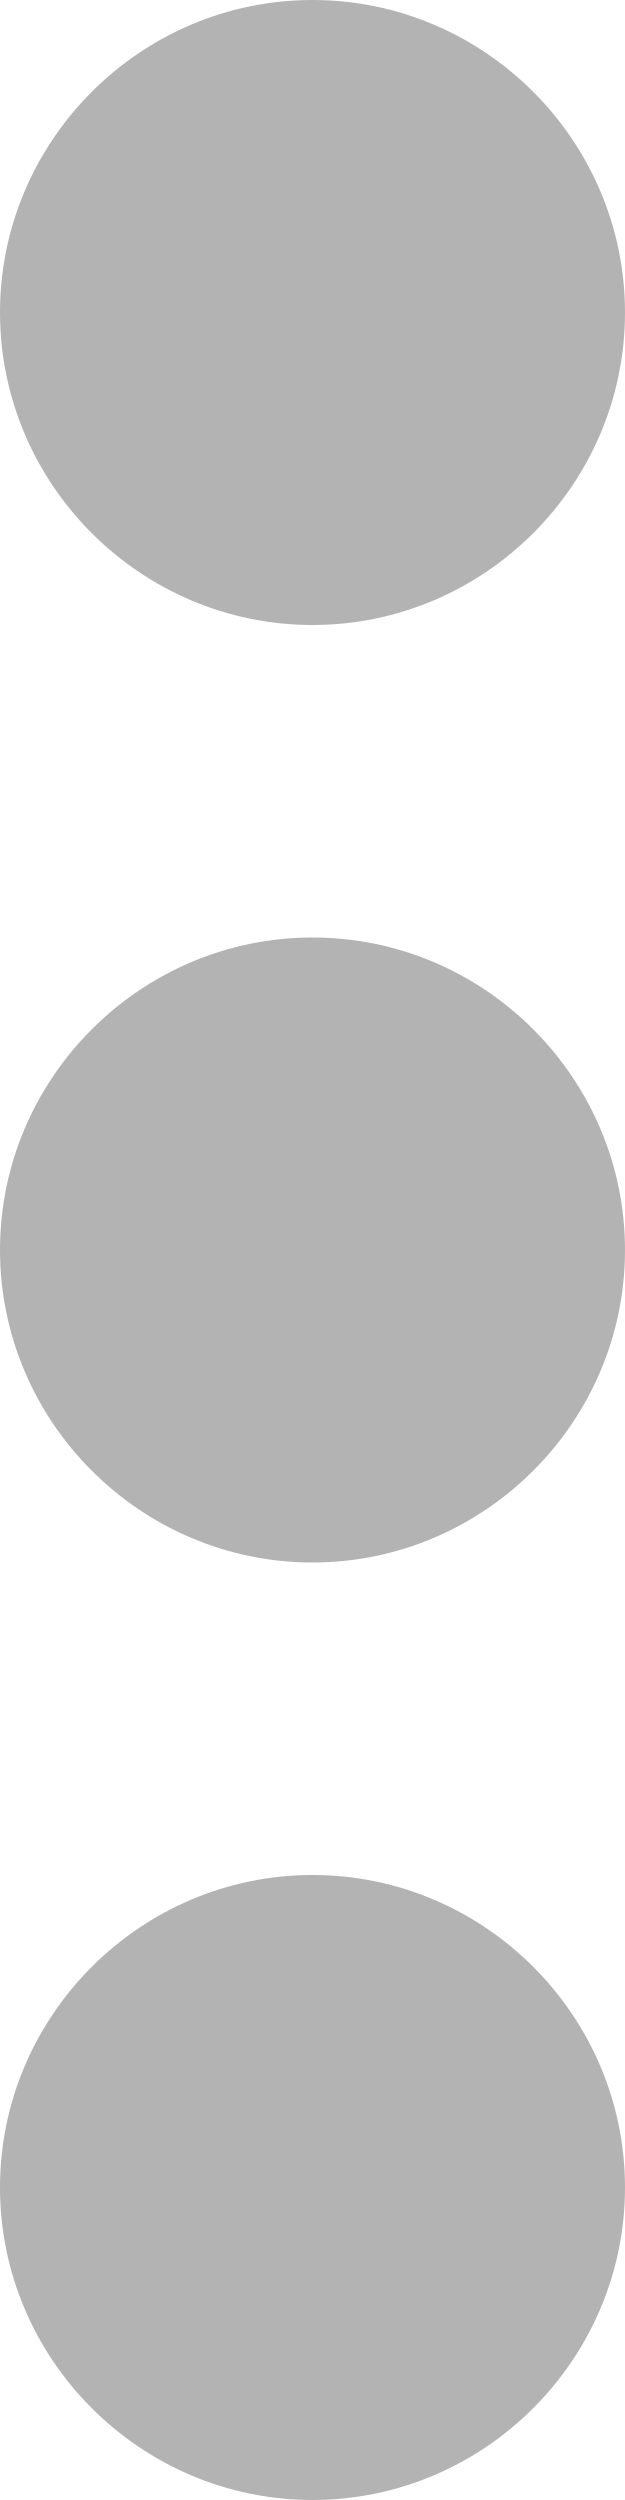
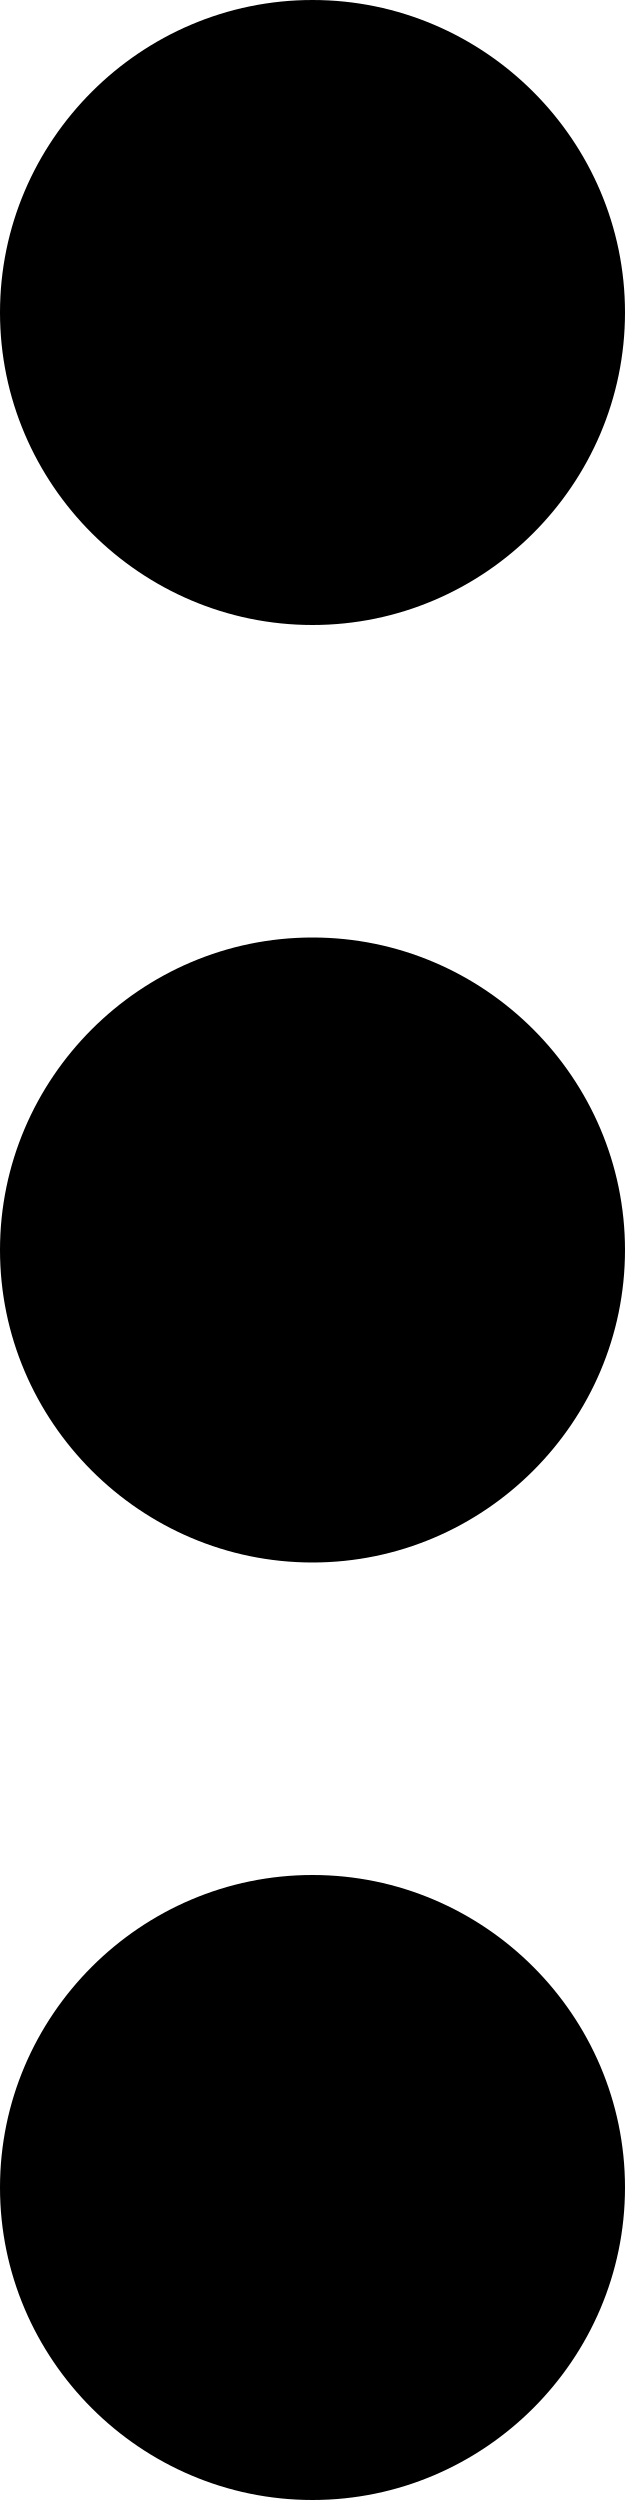
<svg xmlns="http://www.w3.org/2000/svg" width="4px" height="16px" viewBox="0 0 4 16" version="1.1">
-   <g id="App" stroke="none" stroke-width="1" fill="none" fill-rule="evenodd" opacity="0.3">
+   <g id="App" stroke="none" stroke-width="1" fill="none" fill-rule="evenodd" opacity="1">
    <g id="2.1-Posts" transform="translate(-1386, -32)" fill="#000000">
      <g id="Nav">
        <g id="icon-edit" transform="translate(1376, 28)">
          <g id="Group">
            <path d="M12,8 C13.1,8 14,7.1 14,6 C14,4.9 13.1,4 12,4 C10.9,4 10,4.9 10,6 C10,7.1 10.9,8 12,8 L12,8 Z M12,10 C10.9,10 10,10.9 10,12 C10,13.1 10.9,14 12,14 C13.1,14 14,13.1 14,12 C14,10.9 13.1,10 12,10 L12,10 Z M12,16 C10.9,16 10,16.9 10,18 C10,19.1 10.9,20 12,20 C13.1,20 14,19.1 14,18 C14,16.9 13.1,16 12,16 L12,16 Z" id="Shape" />
          </g>
        </g>
      </g>
    </g>
  </g>
</svg>
